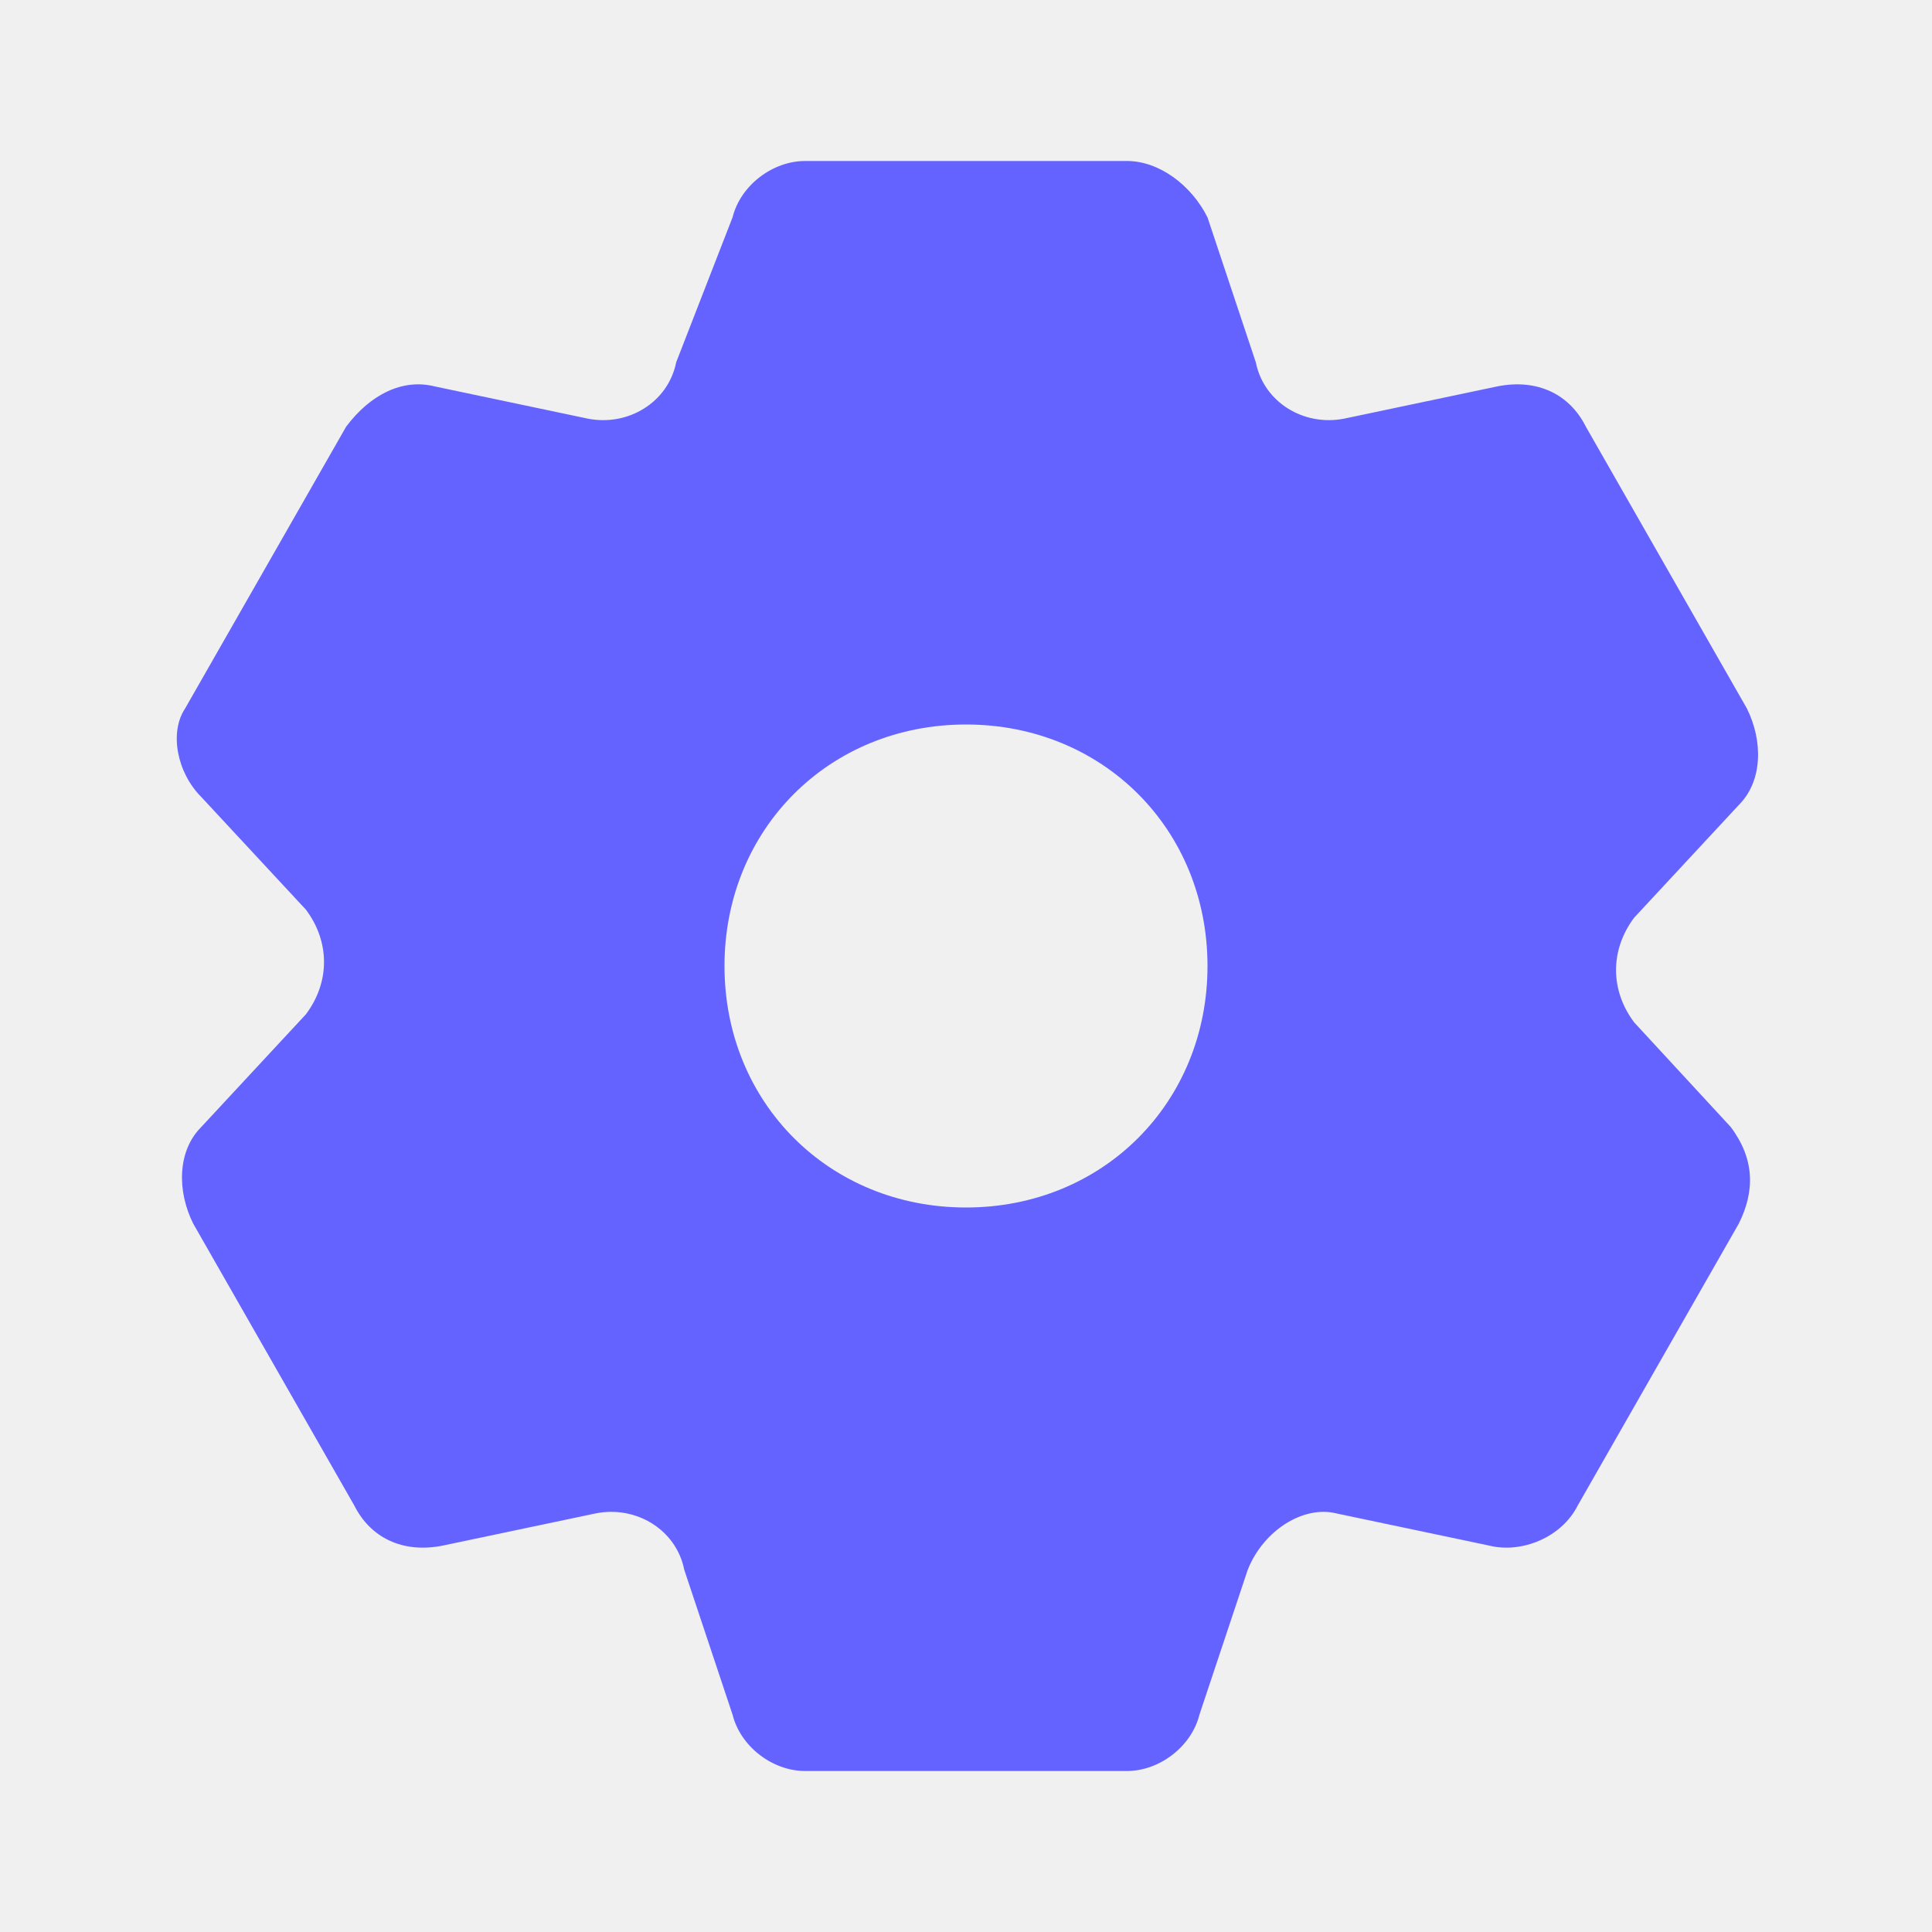
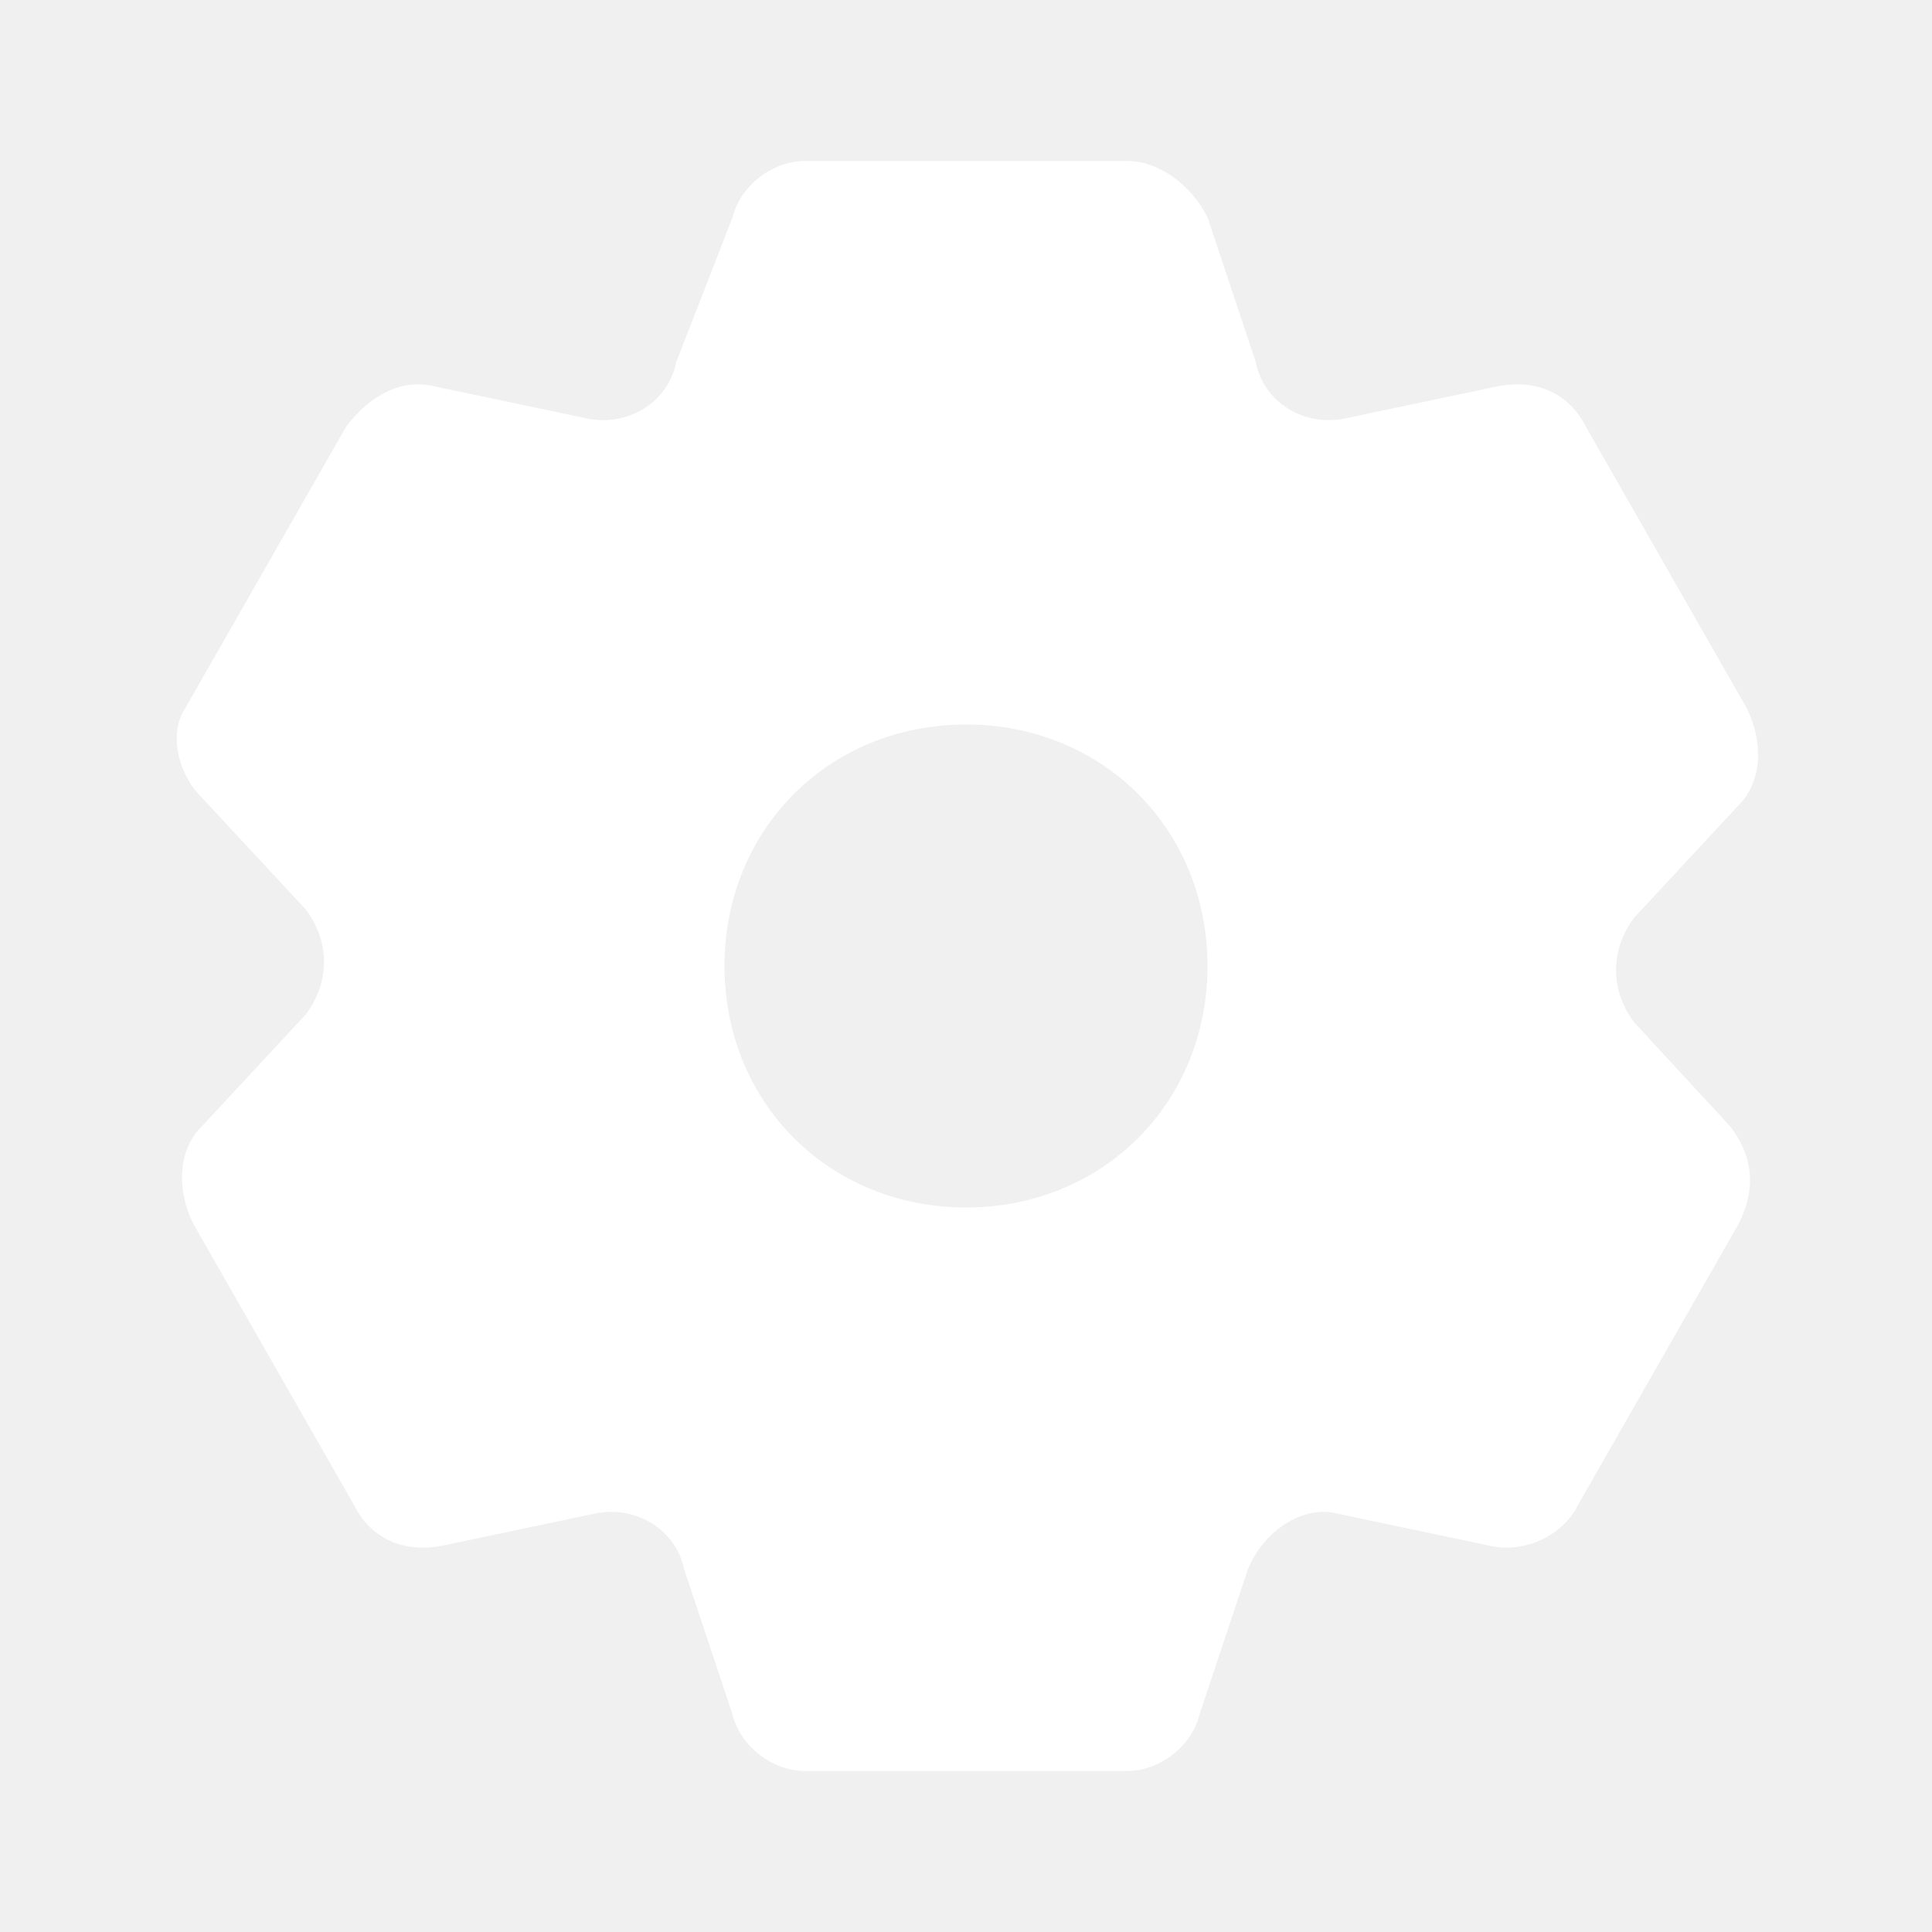
<svg xmlns="http://www.w3.org/2000/svg" enable-background="new 0 0 24 24" viewBox="0 0 24 24" id="setting">
-   <path fill="#6563FF" d="M20.3,12.7c-0.3-0.4-0.3-0.9,0-1.3l1.3-1.4c0.3-0.3,0.3-0.8,0.1-1.2l-2-3.5c-0.2-0.4-0.6-0.6-1.1-0.5l-1.9,0.4c-0.5,0.1-1-0.2-1.1-0.7l-0.6-1.8C14.8,2.3,14.4,2,14,2h-4C9.6,2,9.2,2.3,9.1,2.7L8.4,4.5C8.3,5,7.8,5.3,7.3,5.2L5.4,4.8C5,4.7,4.6,4.9,4.3,5.3l-2,3.5C2.1,9.1,2.2,9.6,2.5,9.9l1.3,1.4c0.3,0.4,0.3,0.9,0,1.3l-1.3,1.4c-0.3,0.3-0.3,0.8-0.1,1.2l2,3.5c0.2,0.4,0.6,0.6,1.1,0.5l1.9-0.4c0.5-0.1,1,0.2,1.1,0.7l0.6,1.8C9.2,21.7,9.6,22,10,22h4c0.4,0,0.8-0.3,0.9-0.7l0.6-1.8c0.2-0.5,0.7-0.8,1.1-0.7l1.9,0.4c0.4,0.1,0.9-0.1,1.1-0.5l2-3.5c0.2-0.4,0.2-0.8-0.1-1.2L20.3,12.7z M12,15c-1.7,0-3-1.3-3-3s1.3-3,3-3s3,1.3,3,3S13.7,15,12,15z" />
+   <path fill="#ffffff" d="M20.3,12.7c-0.3-0.4-0.3-0.9,0-1.3l1.3-1.4c0.3-0.3,0.3-0.8,0.1-1.2l-2-3.5c-0.2-0.4-0.6-0.6-1.1-0.5l-1.9,0.4c-0.5,0.1-1-0.2-1.1-0.7l-0.6-1.8C14.8,2.3,14.4,2,14,2h-4C9.6,2,9.2,2.3,9.1,2.7L8.4,4.5C8.3,5,7.8,5.3,7.3,5.2L5.4,4.8C5,4.7,4.6,4.9,4.3,5.3l-2,3.5C2.1,9.1,2.2,9.6,2.5,9.9l1.3,1.4c0.3,0.4,0.3,0.9,0,1.3l-1.3,1.4c-0.3,0.3-0.3,0.8-0.1,1.2l2,3.5c0.2,0.4,0.6,0.6,1.1,0.5l1.9-0.4c0.5-0.1,1,0.2,1.1,0.7l0.6,1.8C9.2,21.7,9.6,22,10,22h4c0.4,0,0.8-0.3,0.9-0.7l0.6-1.8c0.2-0.5,0.7-0.8,1.1-0.7l1.9,0.4c0.4,0.1,0.9-0.1,1.1-0.5l2-3.5c0.2-0.4,0.2-0.8-0.1-1.2L20.3,12.7z M12,15c-1.7,0-3-1.3-3-3s1.3-3,3-3s3,1.3,3,3S13.7,15,12,15z" />
</svg>
